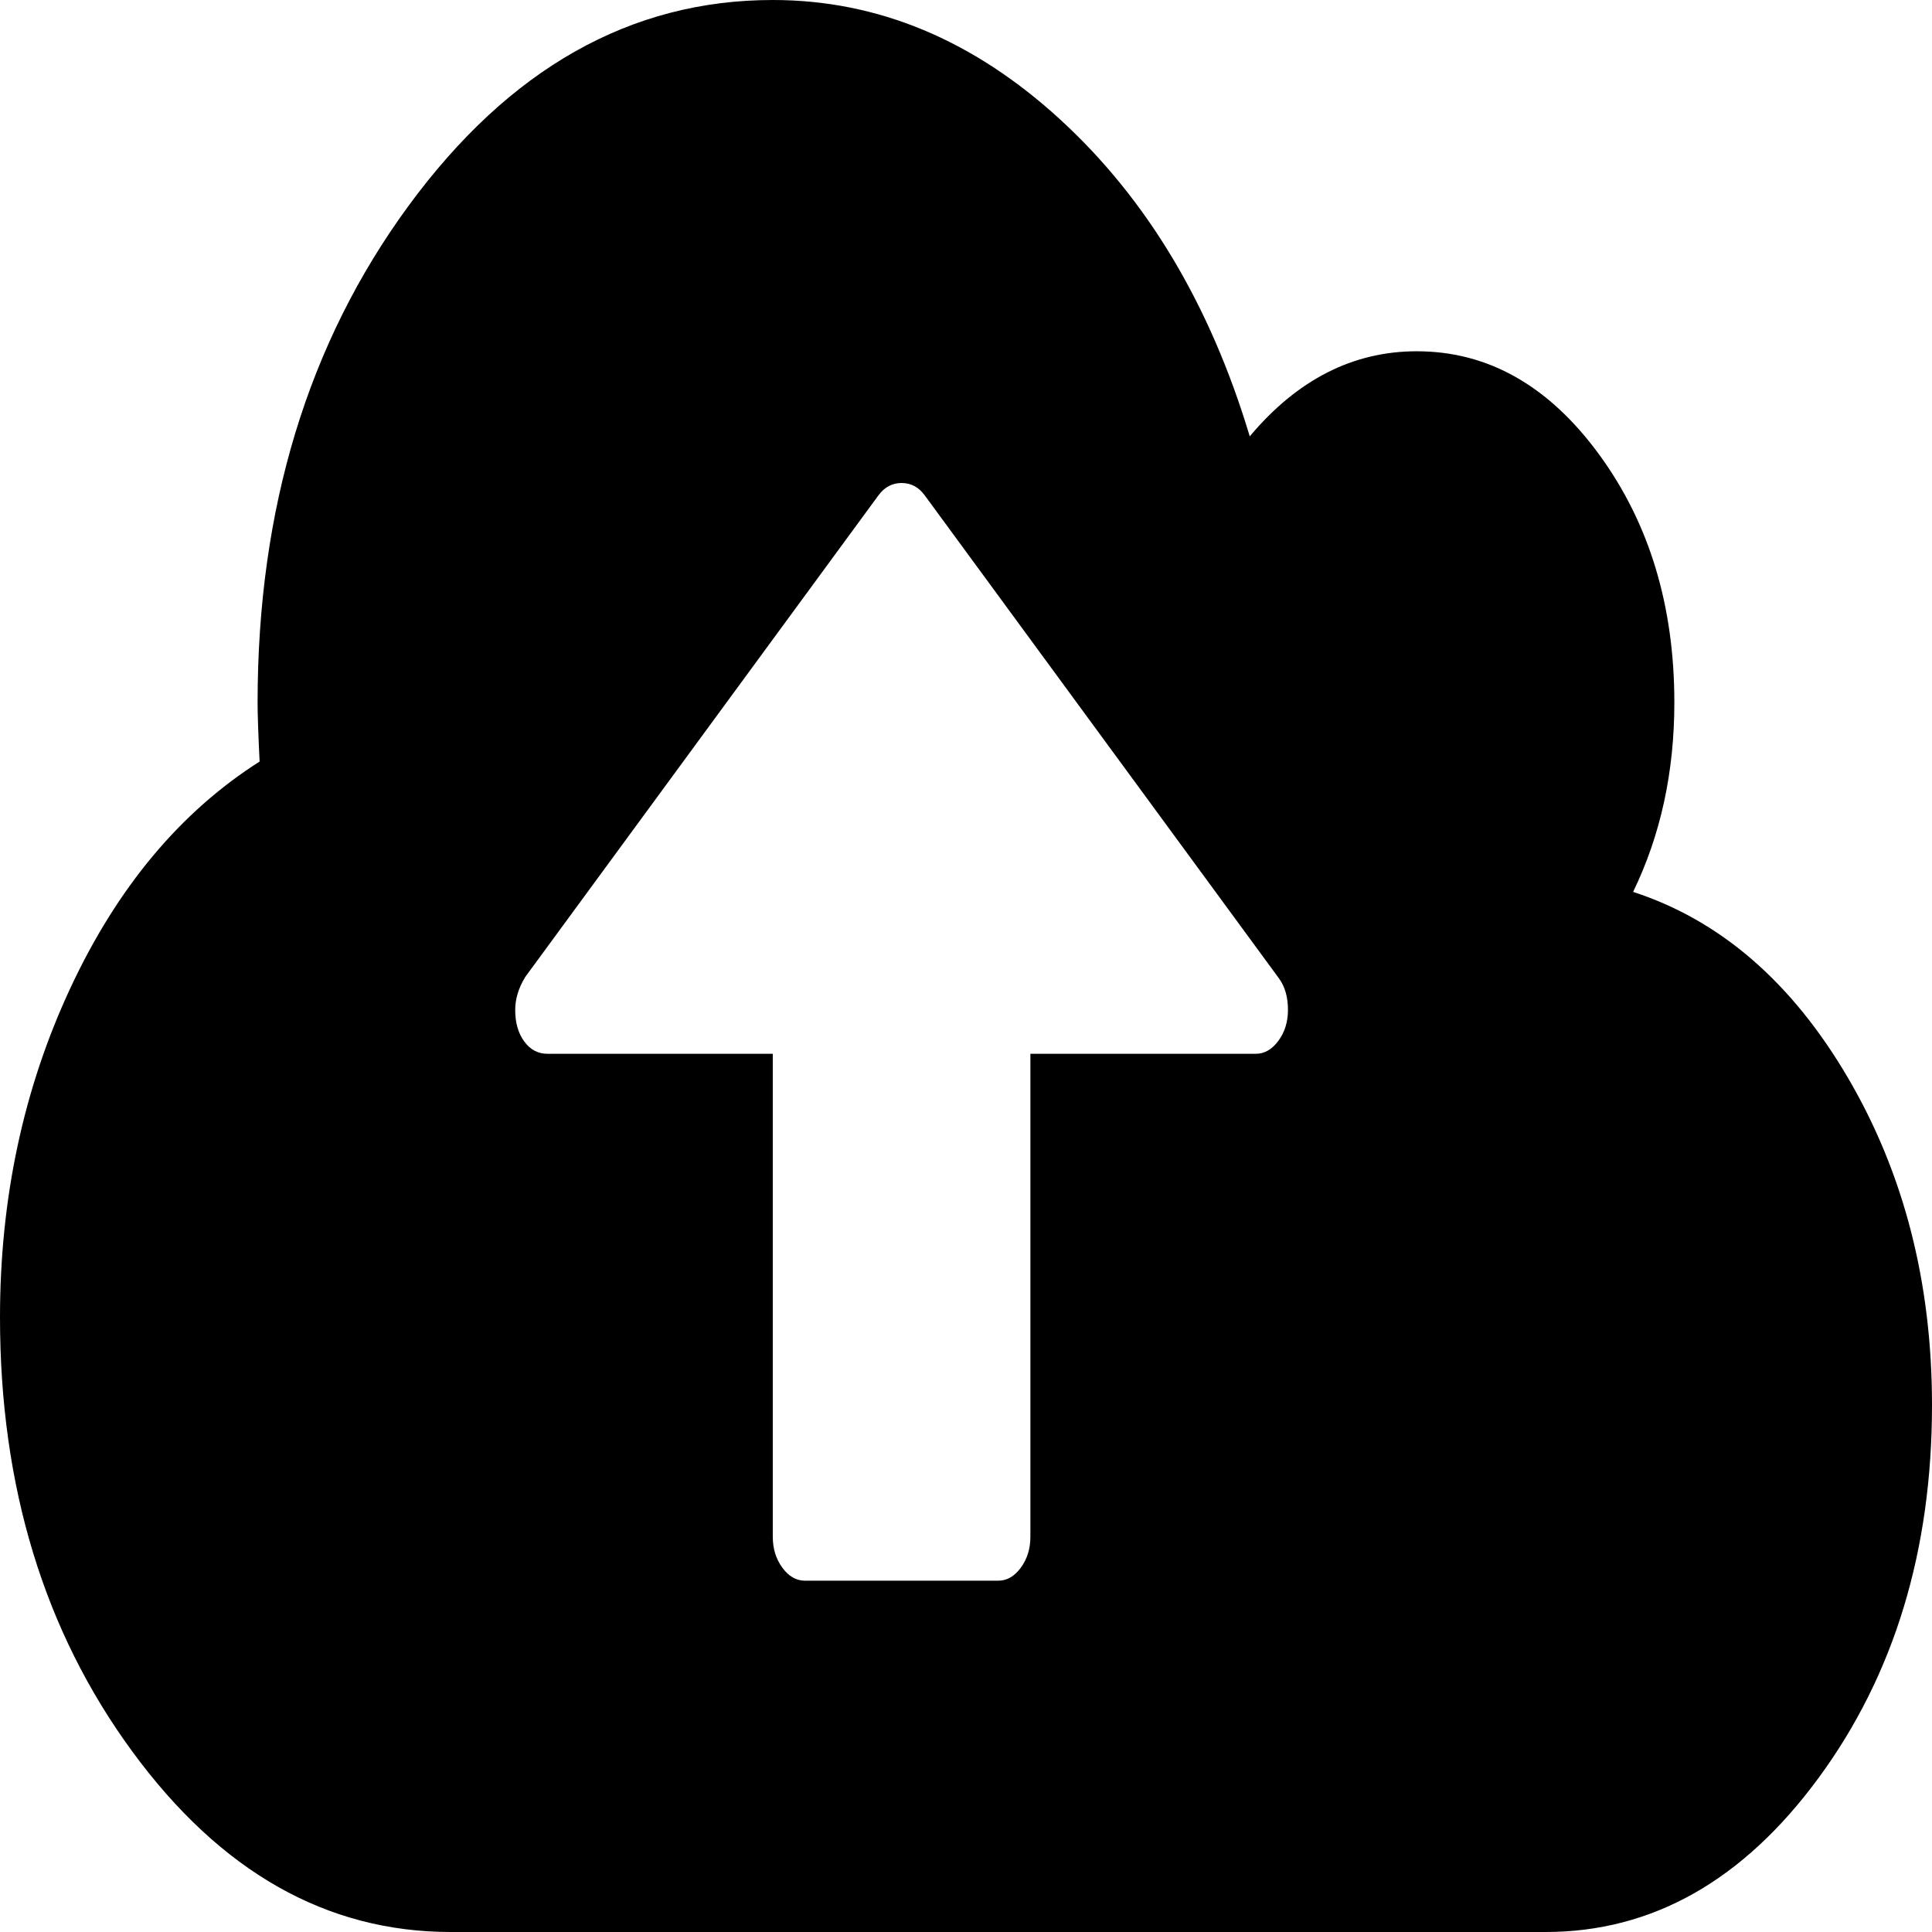
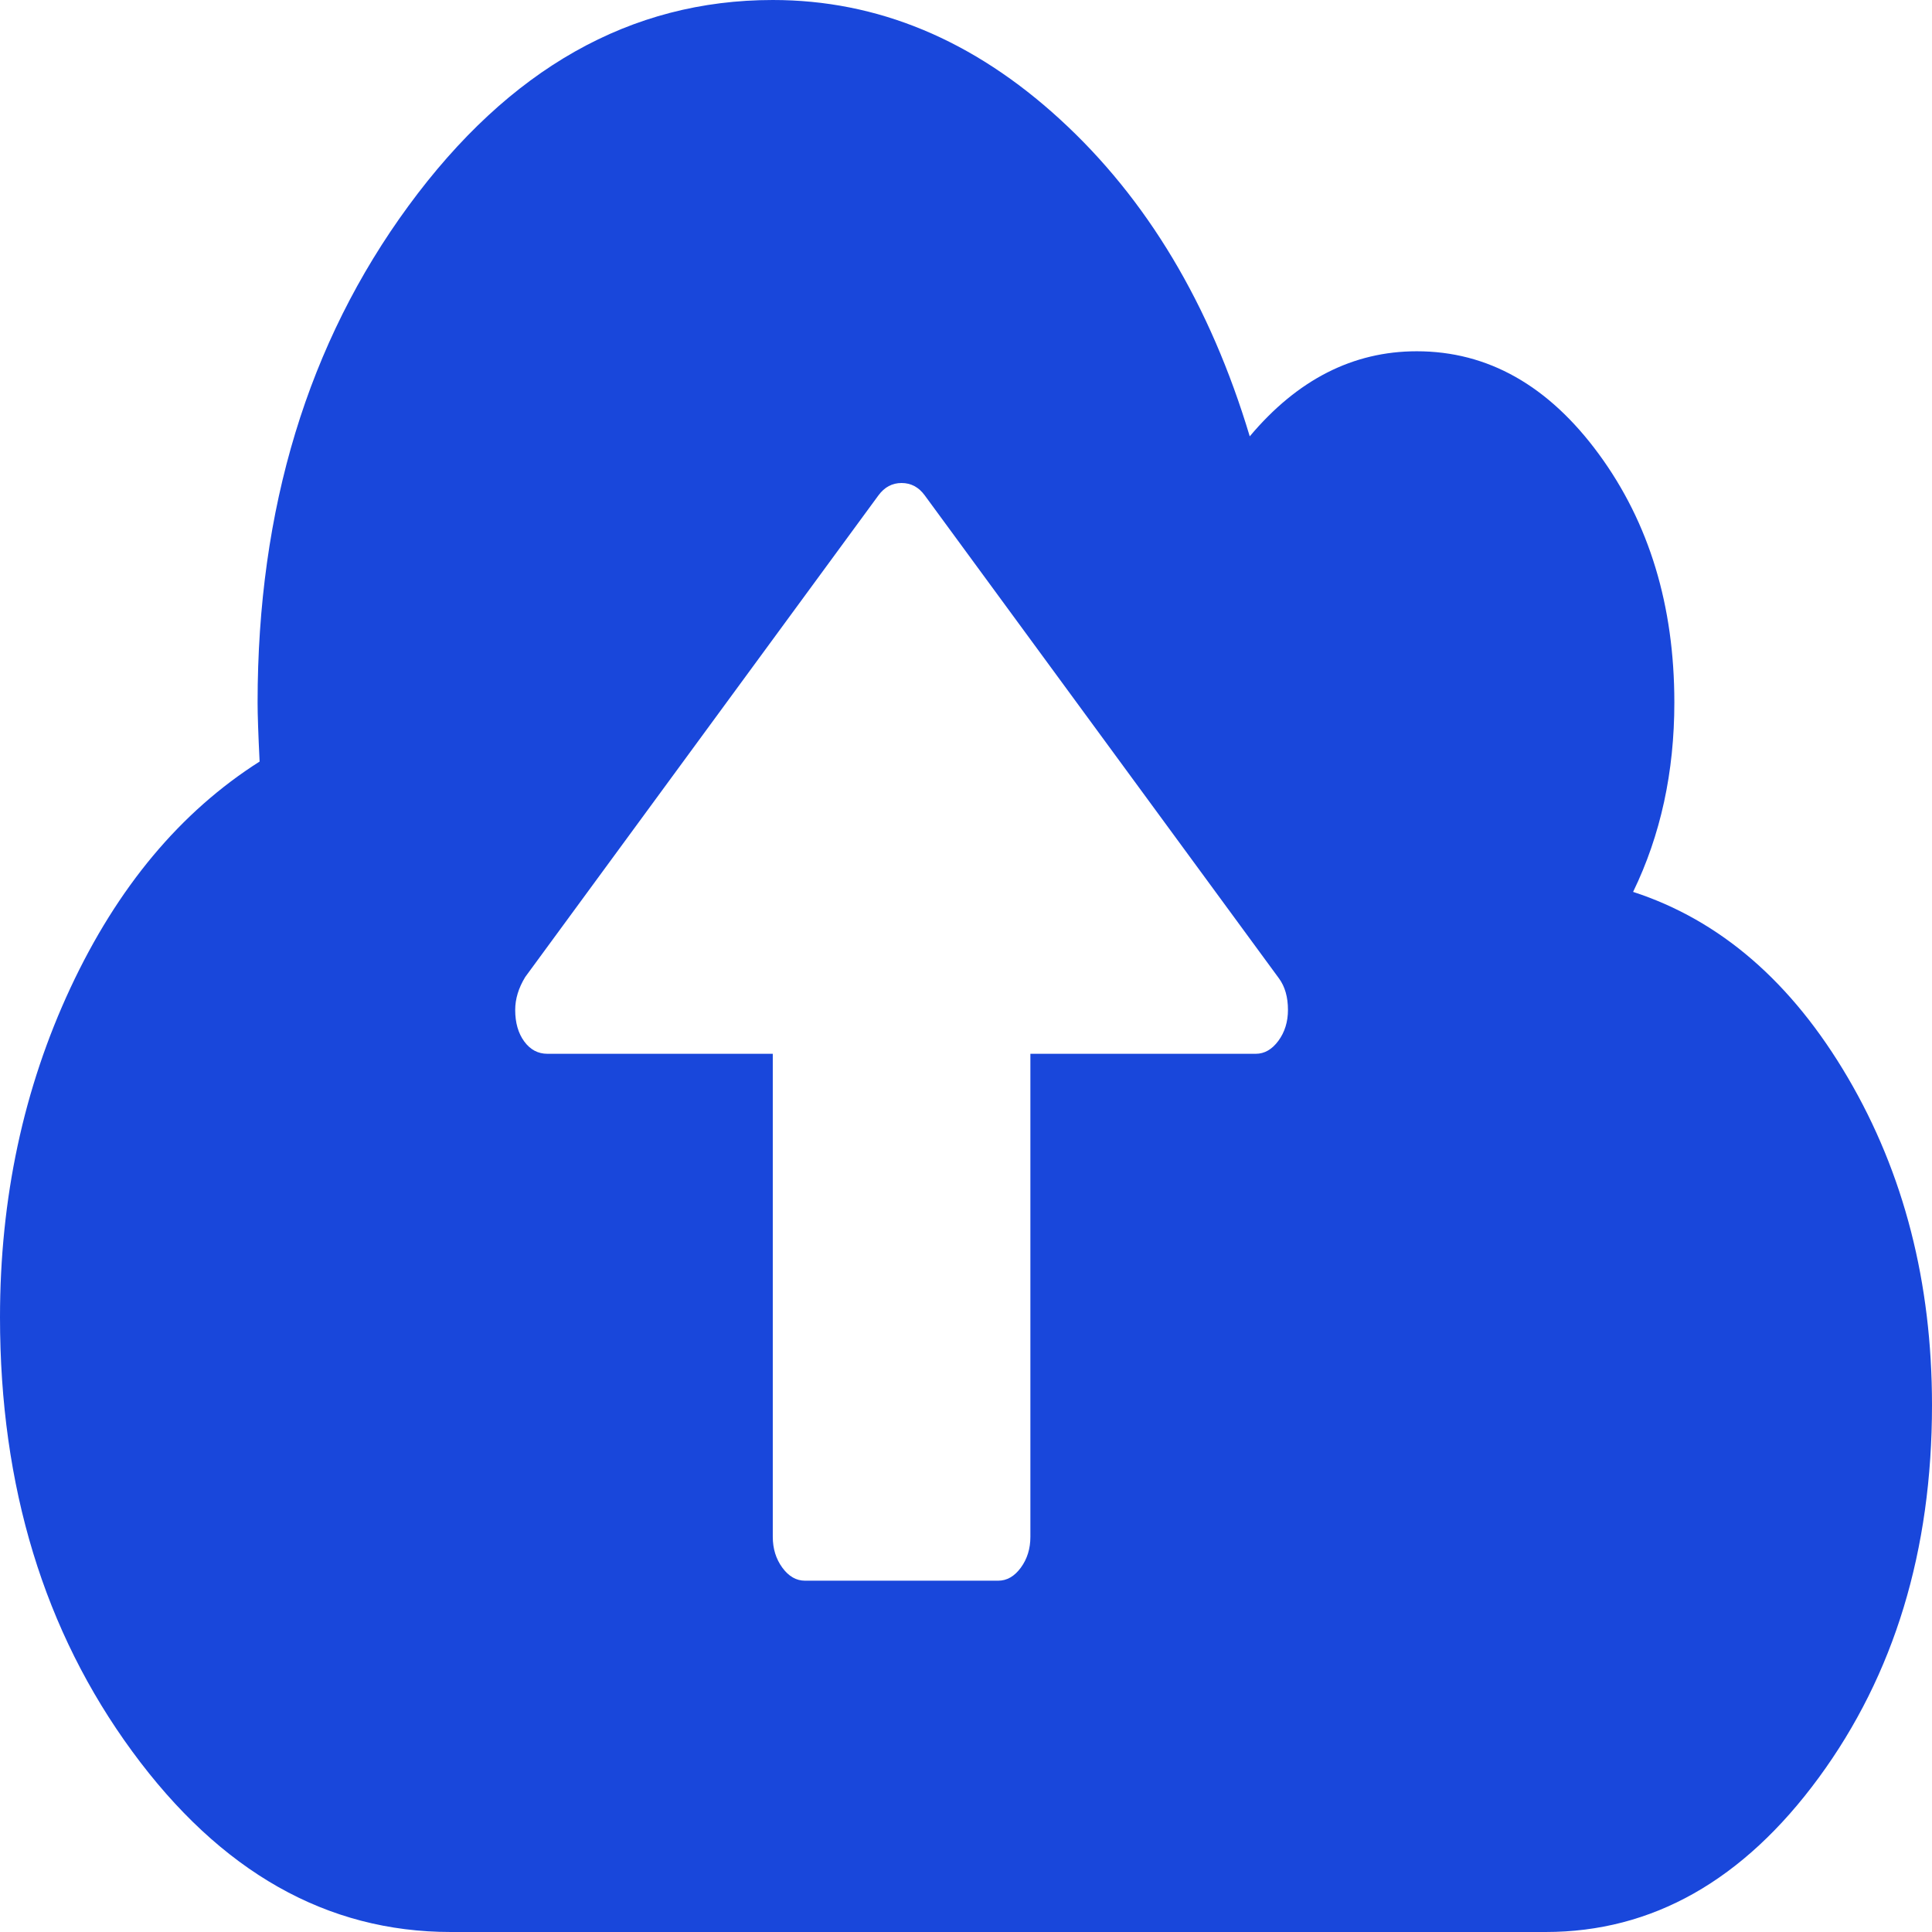
- <svg xmlns="http://www.w3.org/2000/svg" xml:space="preserve" viewBox="0 0 100 100" height="100" width="100" y="0px" x="0px" id="Capa_1" version="1.1">
+ <svg xmlns="http://www.w3.org/2000/svg" version="1.1" id="Capa_1" x="0px" y="0px" width="100" height="100" viewBox="0 0 100 100" xml:space="preserve">
  <defs id="defs39" />
-   <g transform="matrix(0.1824235,0,0,0.2487599,0,-18.18211)" id="g4">
-     <path id="path2" d="m 524.326,297.352 c -15.896,-19.89 -36.21,-32.782 -60.959,-38.684 7.81,-11.8 11.704,-24.934 11.704,-39.399 0,-20.177 -7.139,-37.401 -21.409,-51.678 -14.273,-14.272 -31.498,-21.411 -51.675,-21.411 -18.083,0 -33.879,5.901 -47.39,17.703 -11.225,-27.41 -29.171,-49.393 -53.817,-65.95 -24.646,-16.562 -51.818,-24.842 -81.514,-24.842 -40.349,0 -74.802,14.279 -103.353,42.83 -28.553,28.544 -42.825,62.999 -42.825,103.351 0,2.474 0.191,6.567 0.571,12.275 C 51.2,242.016 33.31,257.718 19.983,278.653 6.661,299.594 0,322.43 0,347.179 c 0,35.214 12.517,65.329 37.544,90.358 25.028,25.037 55.15,37.548 90.362,37.548 h 310.636 c 30.259,0 56.096,-10.711 77.512,-32.12 21.413,-21.409 32.121,-47.246 32.121,-77.516 -0.003,-25.505 -7.952,-48.201 -23.849,-68.097 z m -161.597,-7.704 c -1.813,1.804 -3.949,2.707 -6.42,2.707 h -63.953 v 100.502 c 0,2.471 -0.903,4.613 -2.711,6.42 -1.813,1.813 -3.949,2.711 -6.42,2.711 h -54.826 c -2.474,0 -4.615,-0.897 -6.423,-2.711 -1.804,-1.807 -2.712,-3.949 -2.712,-6.42 V 292.355 H 155.31 c -2.662,0 -4.853,-0.855 -6.563,-2.563 -1.713,-1.714 -2.568,-3.904 -2.568,-6.566 0,-2.286 0.95,-4.572 2.852,-6.855 l 100.213,-100.21 c 1.713,-1.714 3.903,-2.57 6.567,-2.57 2.666,0 4.856,0.856 6.567,2.57 l 100.499,100.495 c 1.714,1.712 2.562,3.901 2.562,6.571 -0.001,2.469 -0.904,4.618 -2.71,6.421 z" />
+   <g style="fill:#0034d7;fill-opacity:0.9" id="g4" transform="matrix(0.1824235,0,0,0.2487599,0,-18.18211)">
+     <path style="fill:#0034d7;fill-opacity:0.9" d="m 524.326,297.352 c -15.896,-19.89 -36.21,-32.782 -60.959,-38.684 7.81,-11.8 11.704,-24.934 11.704,-39.399 0,-20.177 -7.139,-37.401 -21.409,-51.678 -14.273,-14.272 -31.498,-21.411 -51.675,-21.411 -18.083,0 -33.879,5.901 -47.39,17.703 -11.225,-27.41 -29.171,-49.393 -53.817,-65.95 -24.646,-16.562 -51.818,-24.842 -81.514,-24.842 -40.349,0 -74.802,14.279 -103.353,42.83 -28.553,28.544 -42.825,62.999 -42.825,103.351 0,2.474 0.191,6.567 0.571,12.275 C 51.2,242.016 33.31,257.718 19.983,278.653 6.661,299.594 0,322.43 0,347.179 c 0,35.214 12.517,65.329 37.544,90.358 25.028,25.037 55.15,37.548 90.362,37.548 h 310.636 c 30.259,0 56.096,-10.711 77.512,-32.12 21.413,-21.409 32.121,-47.246 32.121,-77.516 -0.003,-25.505 -7.952,-48.201 -23.849,-68.097 z m -161.597,-7.704 c -1.813,1.804 -3.949,2.707 -6.42,2.707 h -63.953 v 100.502 c 0,2.471 -0.903,4.613 -2.711,6.42 -1.813,1.813 -3.949,2.711 -6.42,2.711 h -54.826 c -2.474,0 -4.615,-0.897 -6.423,-2.711 -1.804,-1.807 -2.712,-3.949 -2.712,-6.42 V 292.355 H 155.31 c -2.662,0 -4.853,-0.855 -6.563,-2.563 -1.713,-1.714 -2.568,-3.904 -2.568,-6.566 0,-2.286 0.95,-4.572 2.852,-6.855 l 100.213,-100.21 c 1.713,-1.714 3.903,-2.57 6.567,-2.57 2.666,0 4.856,0.856 6.567,2.57 l 100.499,100.495 c 1.714,1.712 2.562,3.901 2.562,6.571 -0.001,2.469 -0.904,4.618 -2.71,6.421 z" id="path2" />
  </g>
  <g id="g6">
</g>
  <g id="g8">
</g>
  <g id="g10">
</g>
  <g id="g12">
</g>
  <g id="g14">
</g>
  <g id="g16">
</g>
  <g id="g18">
</g>
  <g id="g20">
</g>
  <g id="g22">
</g>
  <g id="g24">
</g>
  <g id="g26">
</g>
  <g id="g28">
</g>
  <g id="g30">
</g>
  <g id="g32">
</g>
  <g id="g34">
</g>
</svg>
